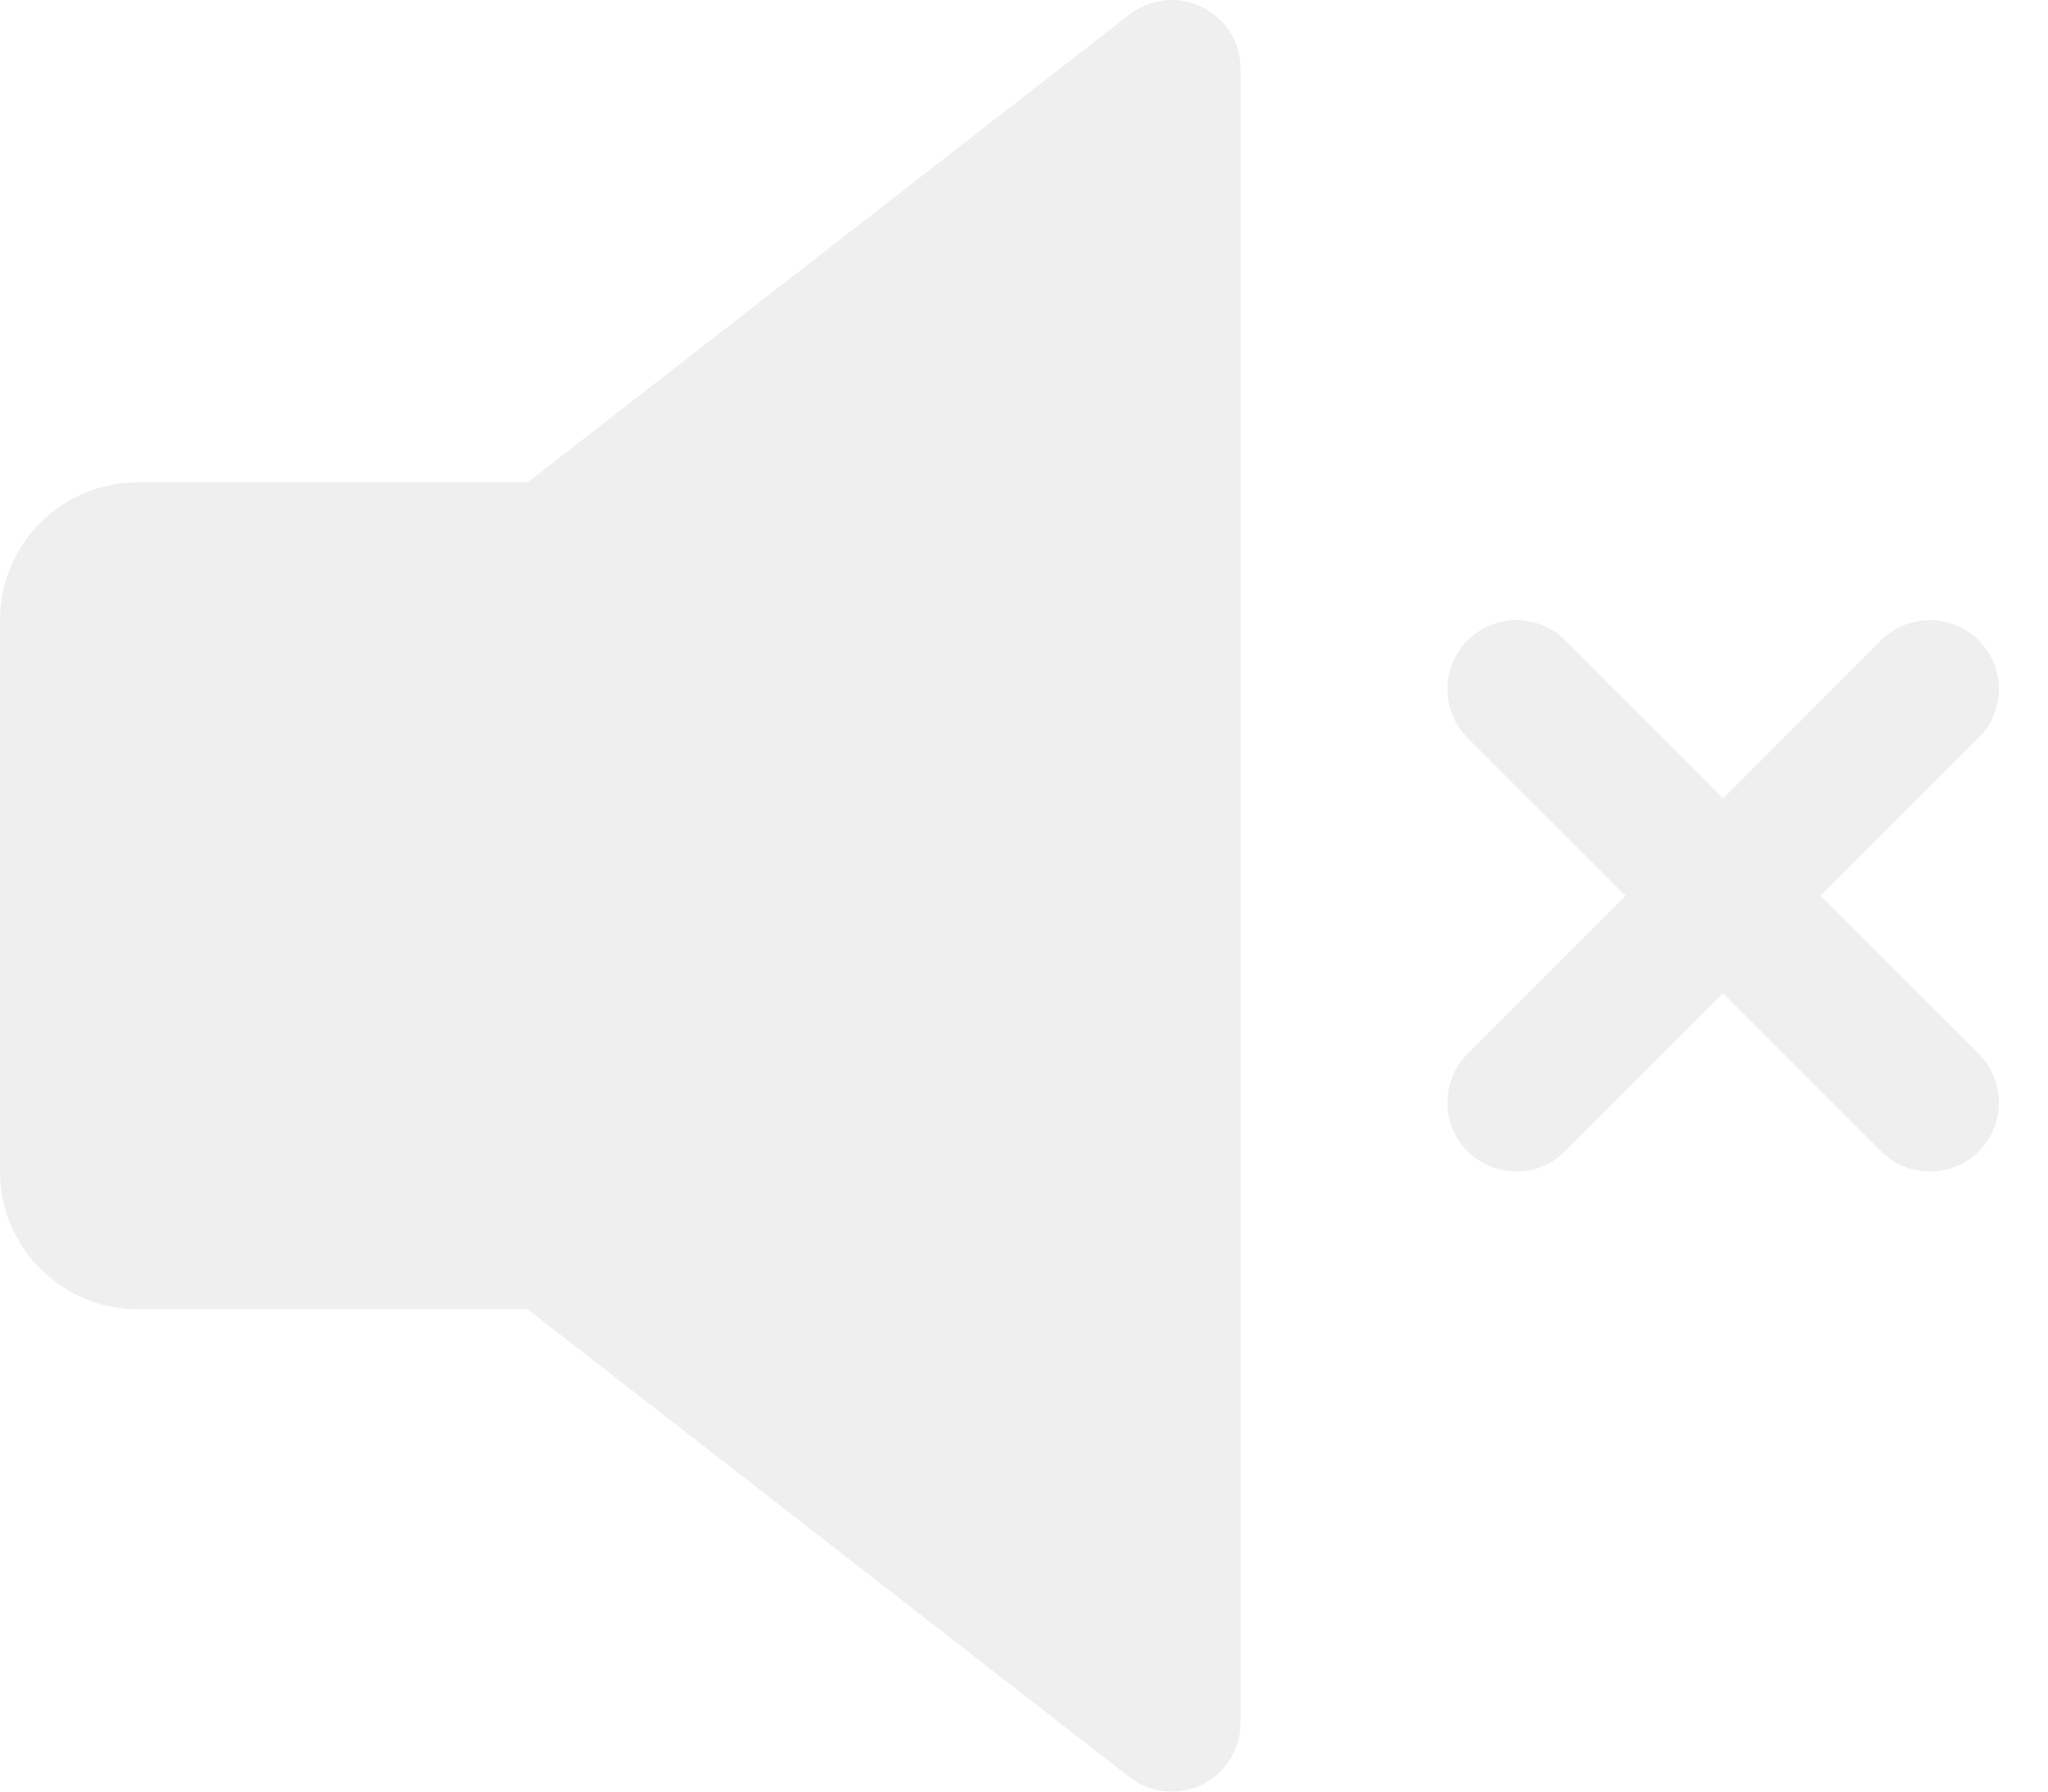
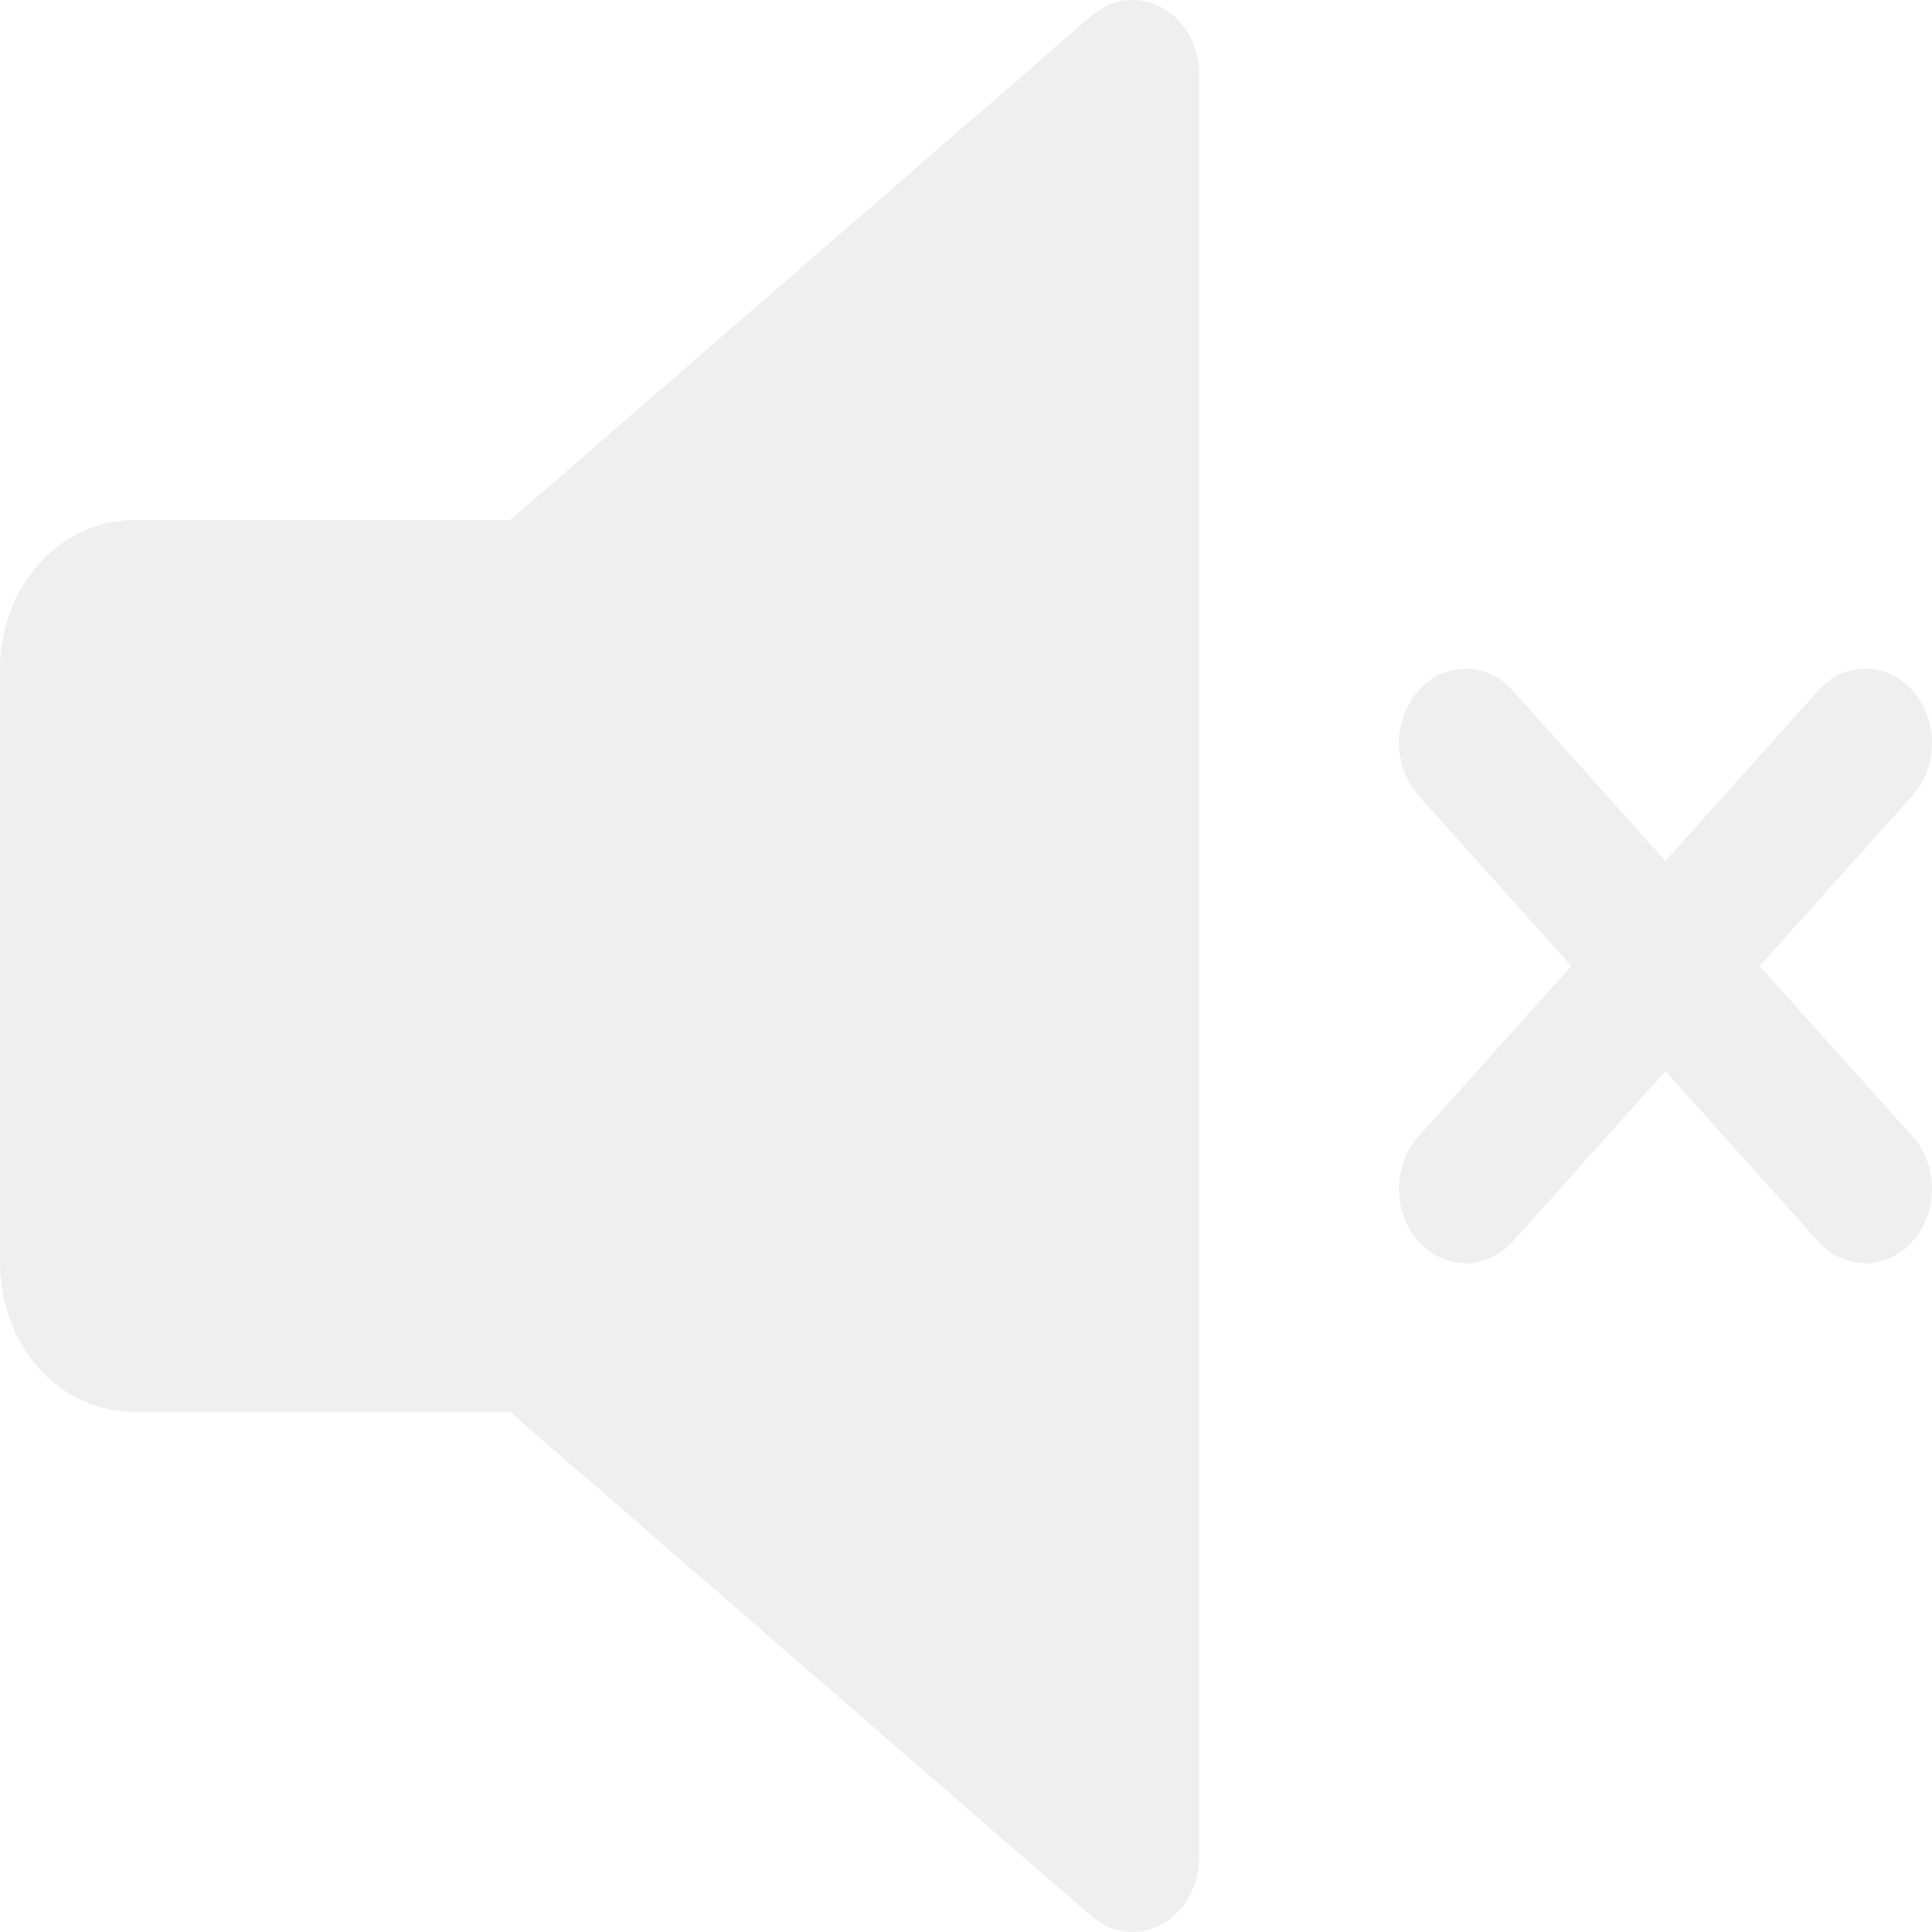
- <svg xmlns="http://www.w3.org/2000/svg" width="32" height="28" viewBox="0 0 32 28" fill="none">
-   <path d="M18.781 0.109C18.6 0.021 18.398 -0.015 18.197 0.006C17.997 0.027 17.806 0.104 17.647 0.227L8.245 7.539H2.154C1.583 7.539 1.035 7.765 0.631 8.169C0.227 8.573 0 9.121 0 9.692V18.308C0 18.879 0.227 19.427 0.631 19.831C1.035 20.235 1.583 20.462 2.154 20.462H8.245L17.647 27.773C17.806 27.897 17.997 27.974 18.198 27.994C18.398 28.015 18.6 27.979 18.781 27.891C18.962 27.802 19.115 27.665 19.222 27.494C19.328 27.323 19.385 27.125 19.385 26.924V1.077C19.385 0.875 19.329 0.677 19.222 0.506C19.115 0.335 18.962 0.197 18.781 0.109ZM30.917 16.469C31.119 16.671 31.233 16.945 31.233 17.231C31.233 17.517 31.119 17.791 30.917 17.993C30.715 18.195 30.441 18.309 30.155 18.309C29.869 18.309 29.595 18.195 29.393 17.993L26.924 15.523L24.455 17.993C24.253 18.195 23.979 18.309 23.693 18.309C23.407 18.309 23.133 18.195 22.931 17.993C22.729 17.791 22.616 17.517 22.616 17.231C22.616 16.945 22.729 16.671 22.931 16.469L25.401 14L22.931 11.531C22.729 11.329 22.616 11.055 22.616 10.769C22.616 10.484 22.729 10.21 22.931 10.008C23.133 9.805 23.407 9.692 23.693 9.692C23.979 9.692 24.253 9.805 24.455 10.008L26.924 12.478L29.393 10.008C29.595 9.805 29.869 9.692 30.155 9.692C30.441 9.692 30.715 9.805 30.917 10.008C31.119 10.21 31.233 10.484 31.233 10.769C31.233 11.055 31.119 11.329 30.917 11.531L28.447 14L30.917 16.469Z" fill="#EFEFEF" />
+ <svg xmlns="http://www.w3.org/2000/svg" width="28" height="28" viewBox="0 0 28 28" fill="none">
+   <path d="M16.837 0.109C16.675 0.021 16.493 -0.015 16.314 0.006C16.134 0.027 15.963 0.104 15.821 0.227L7.392 7.539H1.931C1.419 7.539 0.928 7.765 0.566 8.169C0.203 8.573 0 9.121 0 9.692V18.308C0 18.879 0.203 19.427 0.566 19.831C0.928 20.235 1.419 20.462 1.931 20.462H7.392L15.821 27.773C15.963 27.897 16.134 27.974 16.314 27.994C16.494 28.015 16.675 27.979 16.837 27.891C17 27.802 17.137 27.665 17.232 27.494C17.328 27.323 17.379 27.125 17.379 26.924V1.077C17.379 0.875 17.328 0.677 17.232 0.506C17.137 0.335 17 0.197 16.837 0.109ZM27.717 16.469C27.898 16.671 28 16.945 28 17.231C28 17.517 27.898 17.791 27.717 17.993C27.536 18.195 27.29 18.309 27.034 18.309C26.778 18.309 26.532 18.195 26.351 17.993L24.137 15.523L21.924 17.993C21.743 18.195 21.497 18.309 21.241 18.309C20.985 18.309 20.739 18.195 20.558 17.993C20.377 17.791 20.275 17.517 20.275 17.231C20.275 16.945 20.377 16.671 20.558 16.469L22.773 14L20.558 11.531C20.377 11.329 20.275 11.055 20.275 10.769C20.275 10.484 20.377 10.21 20.558 10.008C20.739 9.805 20.985 9.692 21.241 9.692C21.497 9.692 21.743 9.805 21.924 10.008L24.137 12.478L26.351 10.008C26.532 9.805 26.778 9.692 27.034 9.692C27.29 9.692 27.536 9.805 27.717 10.008C27.898 10.21 28 10.484 28 10.769C28 11.055 27.898 11.329 27.717 11.531L25.502 14L27.717 16.469Z" fill="#EFEFEF" />
</svg>
